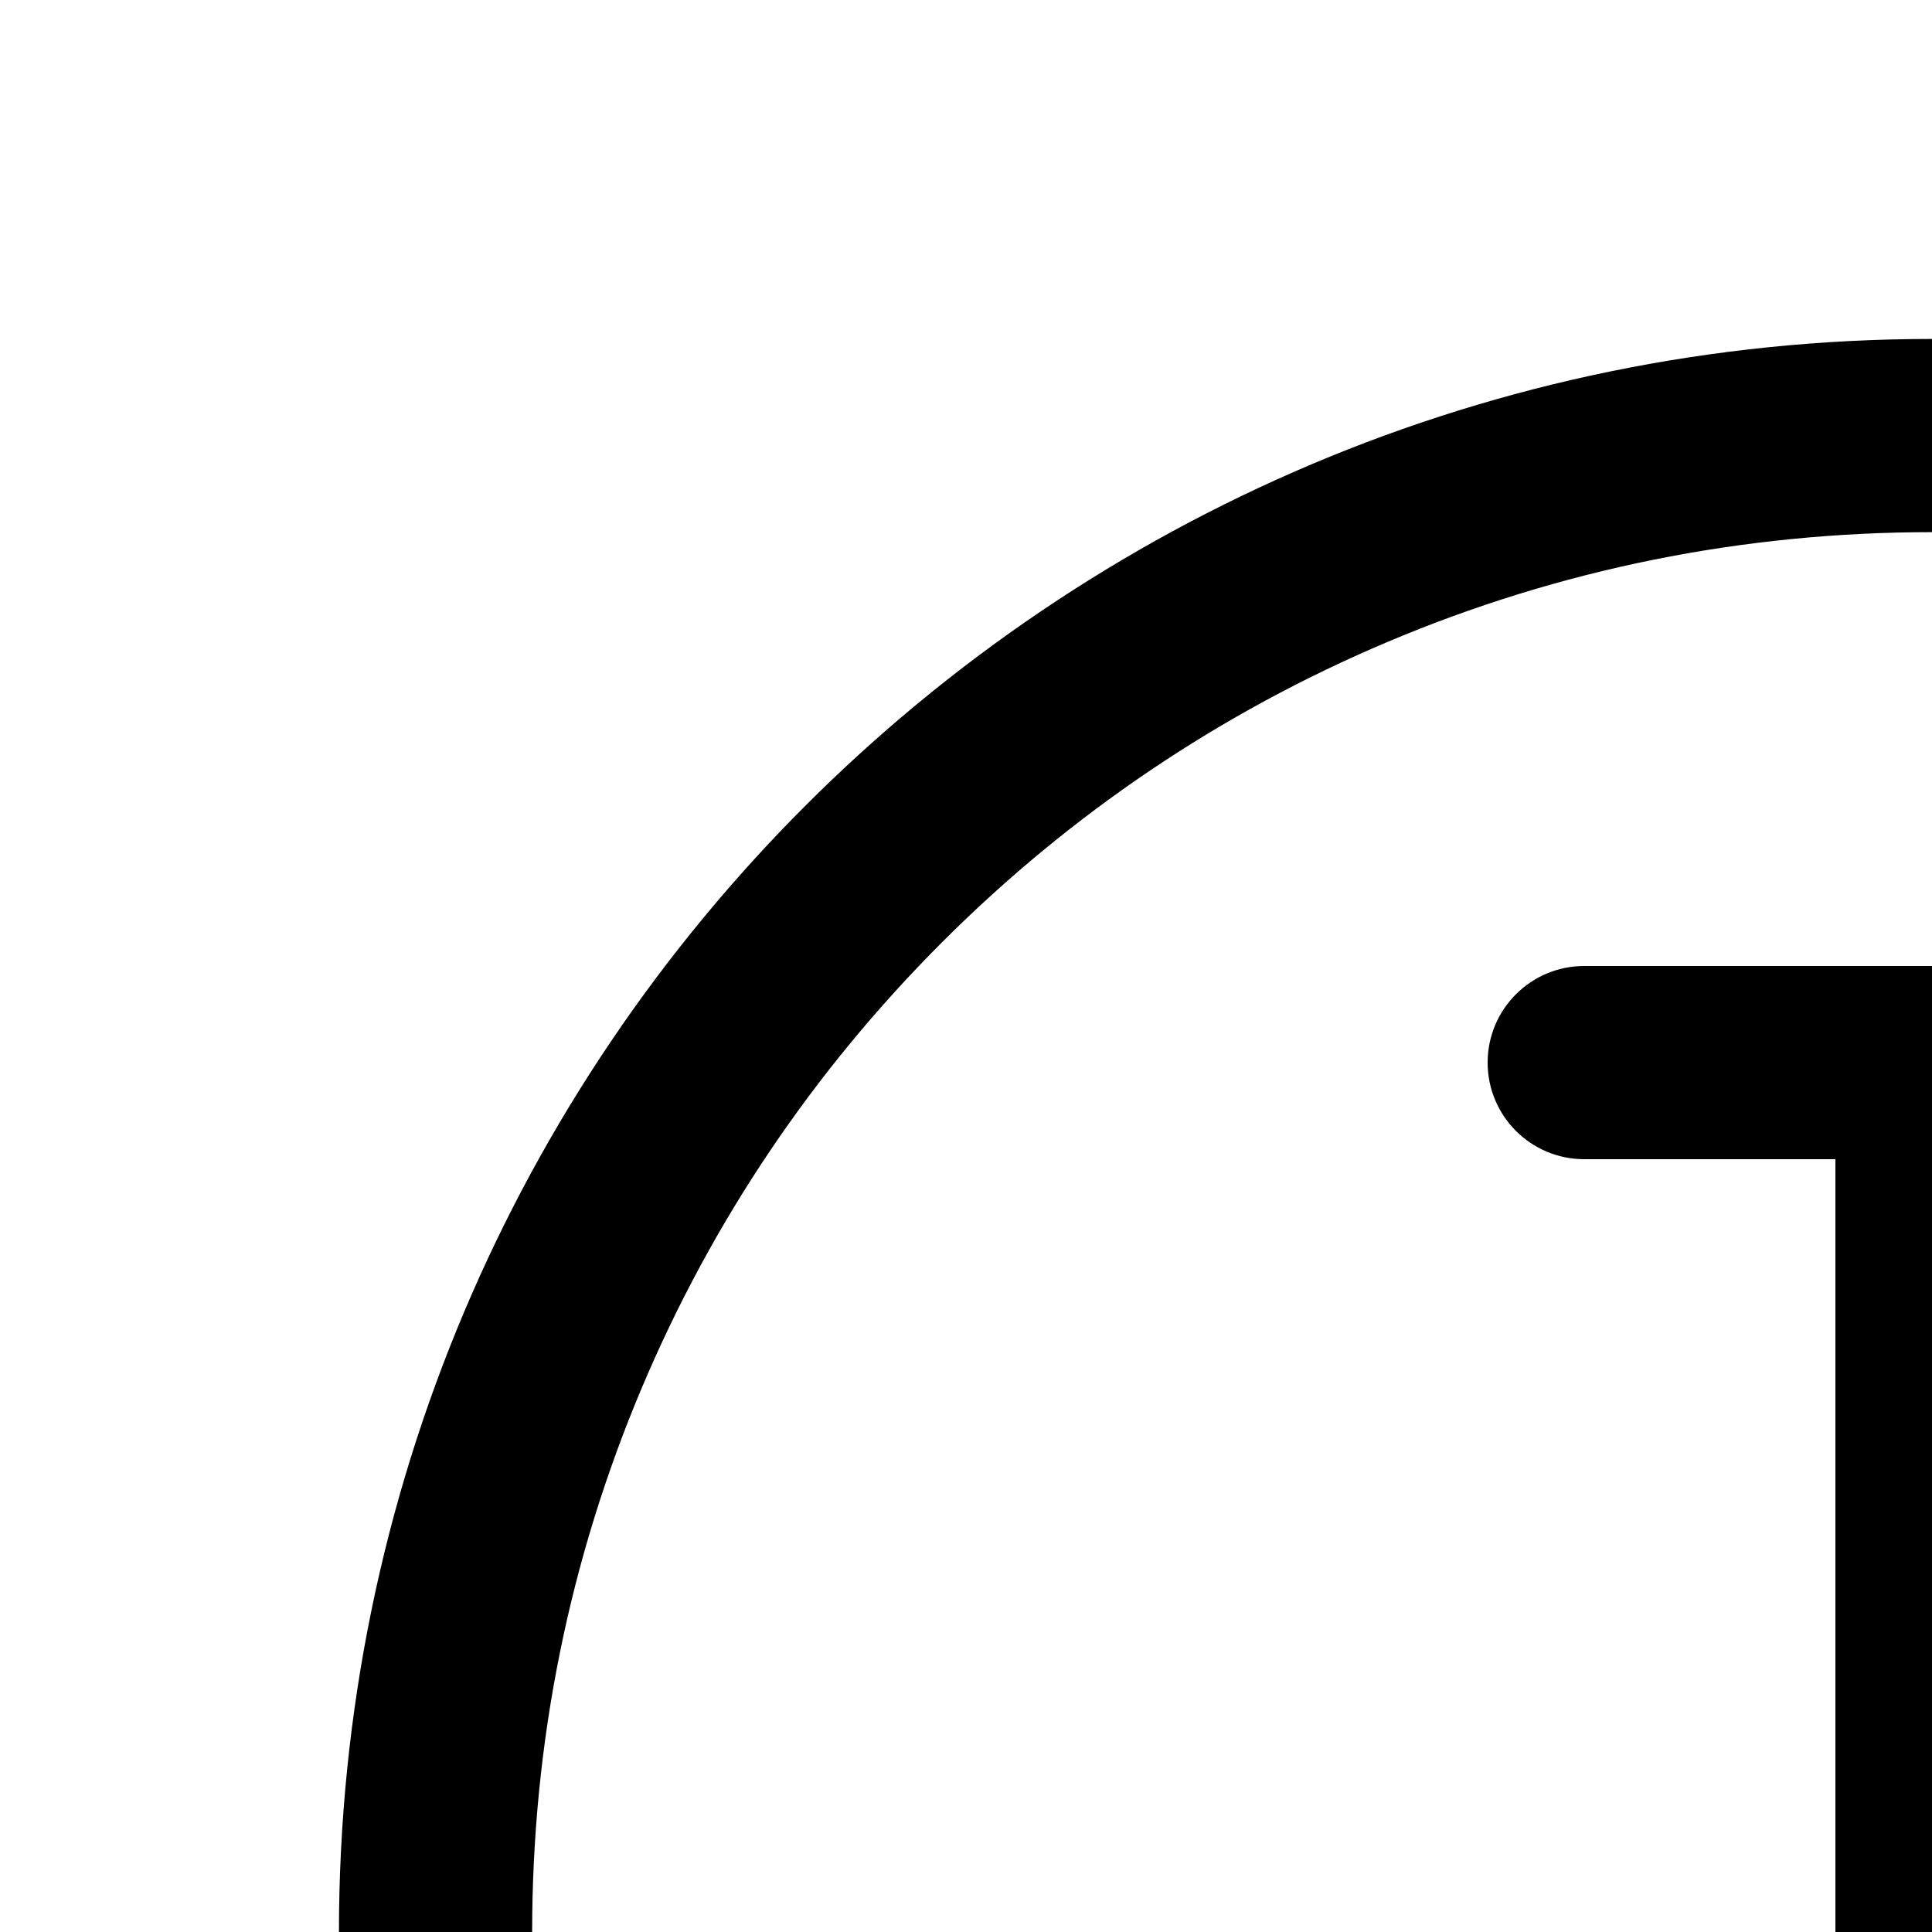
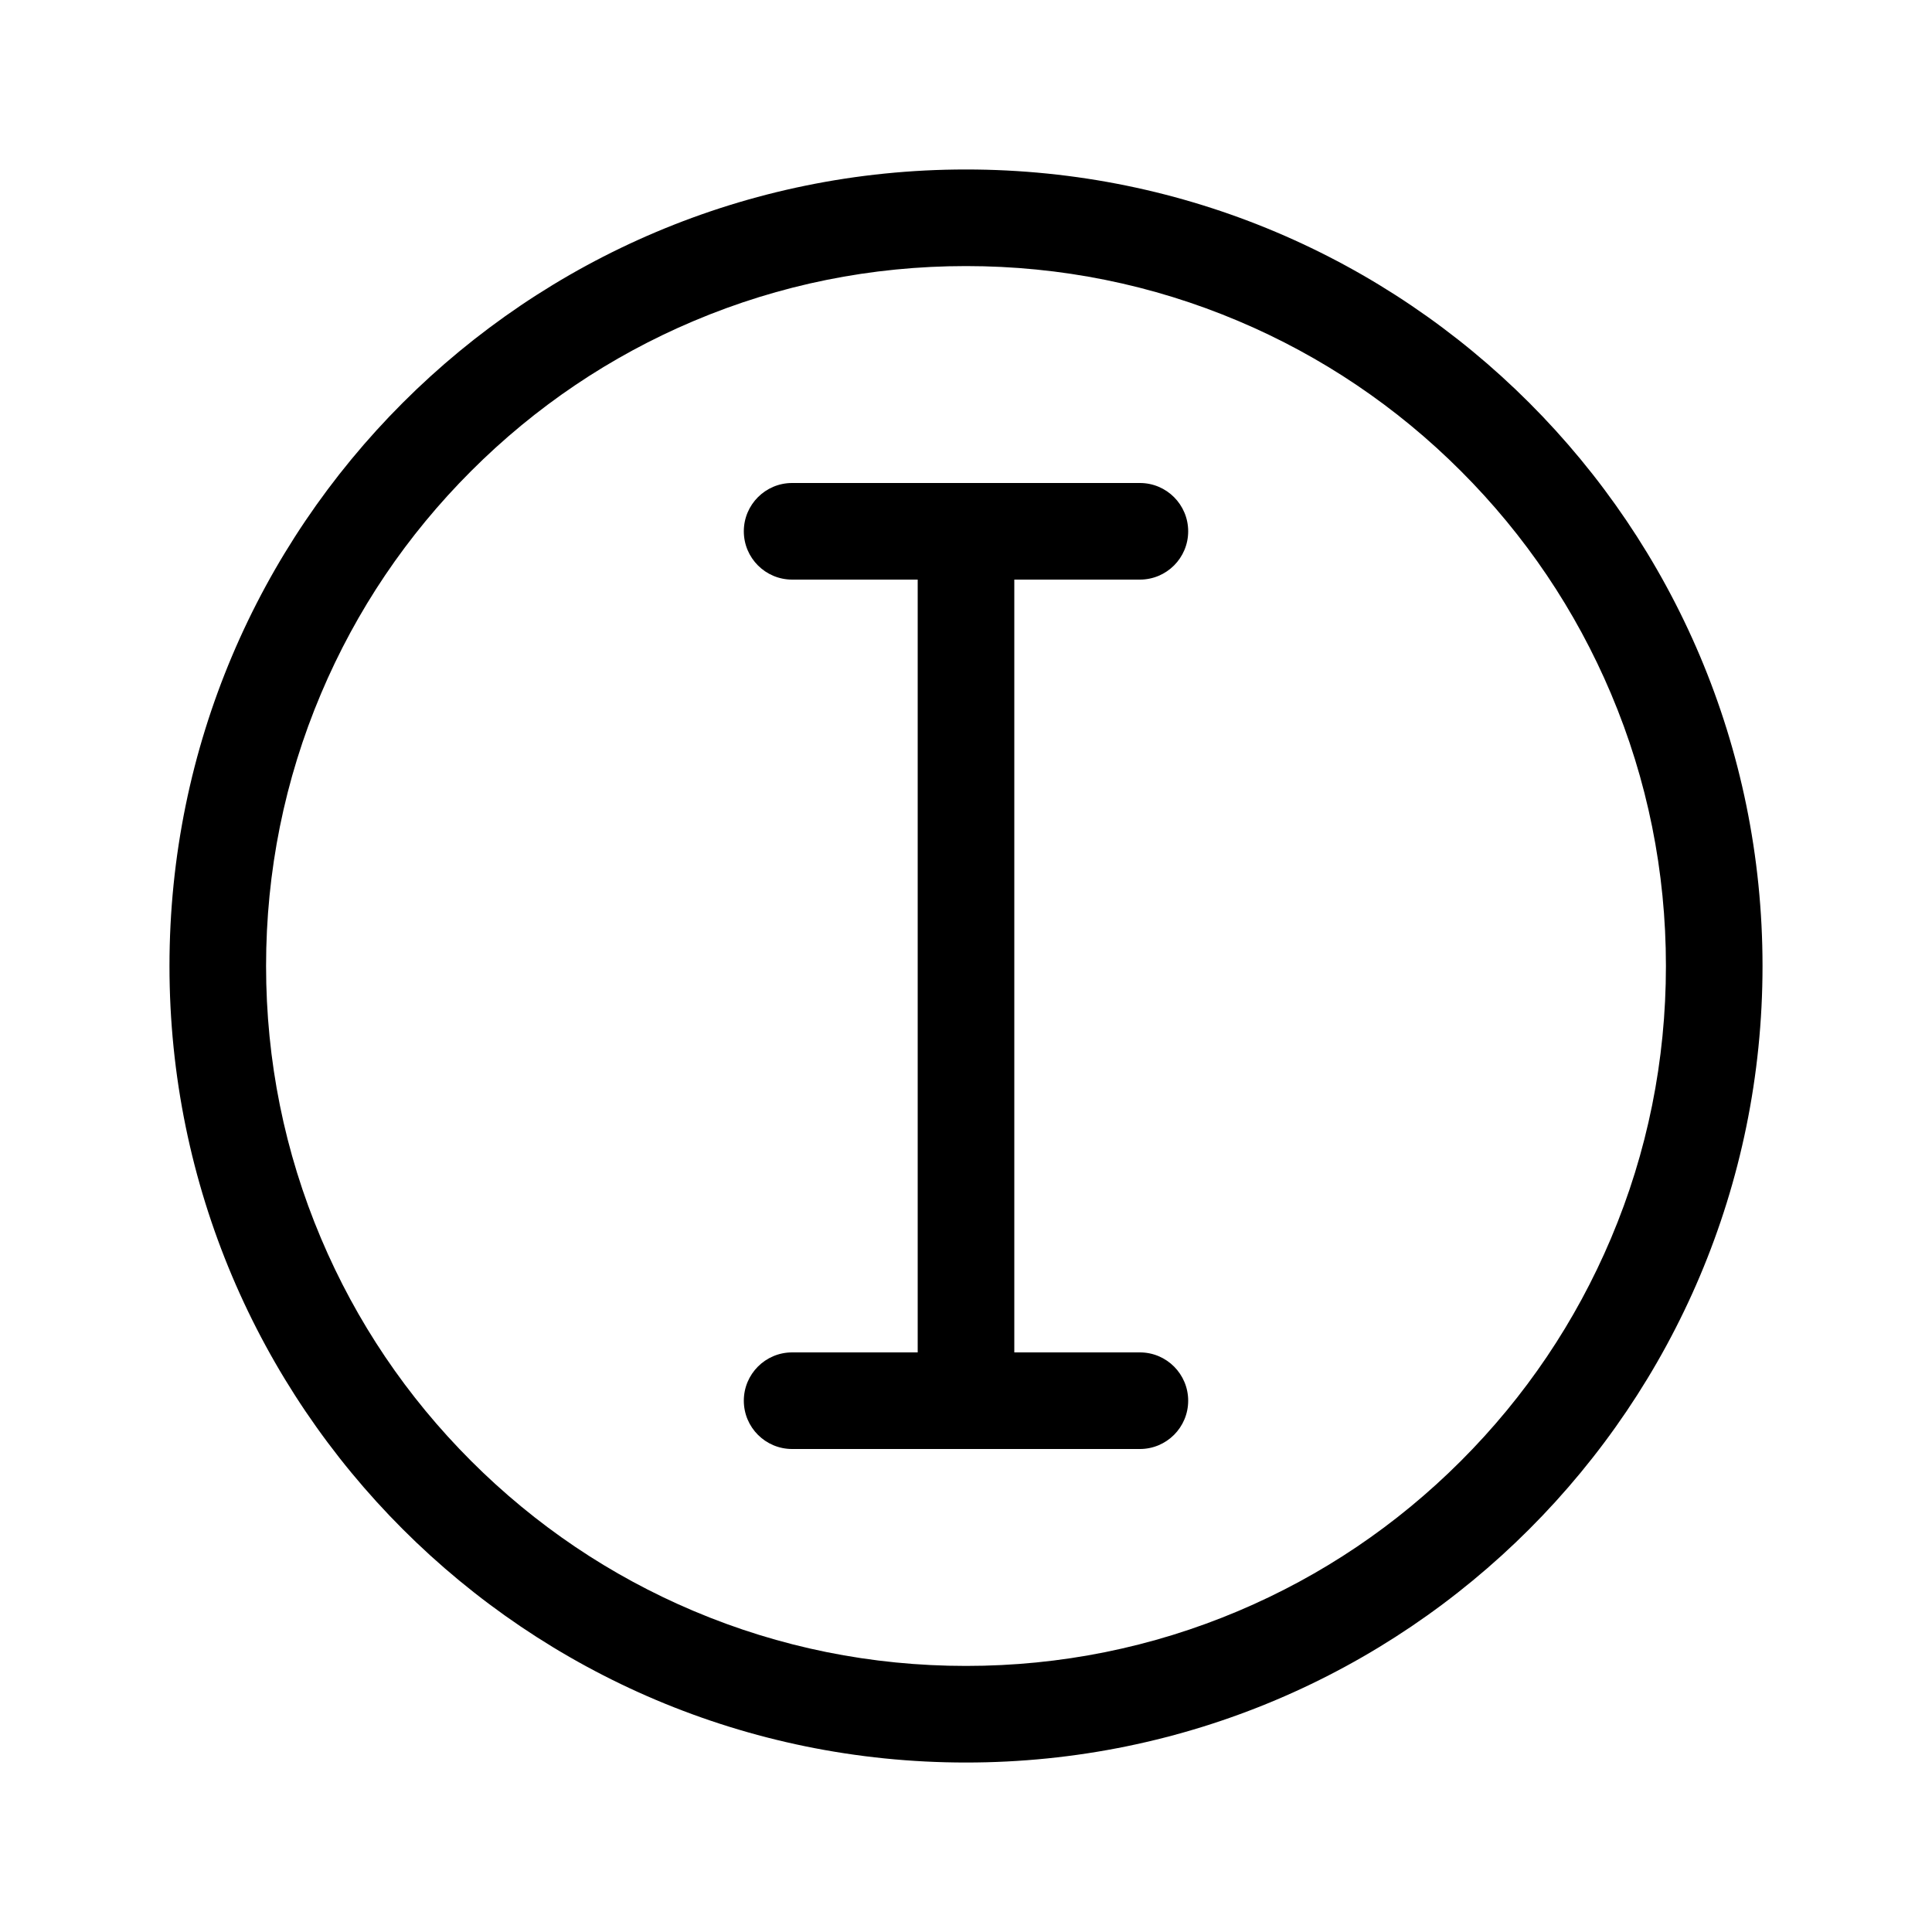
<svg xmlns="http://www.w3.org/2000/svg" viewBox="0 0 500 500">
  <g id="background" display="none">
-     <path d="M500,87.72c-227.7,0-412.28,184.59-412.28,412.28s184.59,412.28,412.28,412.28,412.28-184.59,412.28-412.28S727.7,87.72,500,87.72ZM590,700c13.81,0,25,11.19,25,25s-11.19,25-25,25h-180c-13.81,0-25-11.19-25-25s11.19-25,25-25h65v-400h-65c-13.81,0-25-11.19-25-25s11.19-25,25-25h180c13.81,0,25,11.19,25,25s-11.19,25-25,25h-65v400h65Z" />
+     <path d="M250 43.86c-113.85 0-206.14 92.295-206.14 206.14s92.295 206.14 206.14 206.14 206.14-92.295 206.14-206.14S363.85 43.86 250 43.86ZM295 350c6.905 0 12.5 5.595 12.5 12.5s-5.595 12.5-12.5 12.5h-90c-6.905 0-12.5-5.595-12.5-12.5s5.595-12.5 12.5-12.5h32.5v-200h-32.5c-6.905 0-12.5-5.595-12.5-12.5s5.595-12.5 12.5-12.5h90c6.905 0 12.5 5.595 12.5 12.5s-5.595 12.5-12.5 12.5h-32.5v200h32.5Z" />
  </g>
  <g id="primary">
-     <path d="M500,87.72c-227.7,0-412.28,184.59-412.28,412.28s184.59,412.28,412.28,412.28,412.28-184.59,412.28-412.28S727.7,87.72,500,87.72ZM756.17,756.17c-33.29,33.29-72.04,59.42-115.17,77.66-44.63,18.88-92.07,28.45-141,28.45s-96.37-9.57-141-28.45c-43.13-18.24-81.88-44.37-115.17-77.66s-59.42-72.04-77.66-115.17c-18.88-44.63-28.45-92.07-28.45-141s9.57-96.37,28.45-141c18.24-43.13,44.37-81.88,77.66-115.17s72.04-59.42,115.17-77.66c44.63-18.88,92.07-28.45,141-28.45s96.37,9.57,141,28.45c43.13,18.24,81.88,44.37,115.17,77.66s59.42,72.04,77.66,115.17c18.88,44.63,28.45,92.07,28.45,141s-9.57,96.37-28.45,141c-18.24,43.13-44.37,81.88-77.66,115.17Z" />
-     <path d="M590,300c13.81,0,25-11.19,25-25s-11.19-25-25-25h-180c-13.81,0-25,11.19-25,25s11.19,25,25,25h65v400h-65c-13.81,0-25,11.19-25,25s11.19,25,25,25h180c13.81,0,25-11.19,25-25s-11.19-25-25-25h-65v-400h65Z" />
+     <path d="M250 43.86c-113.85 0-206.14 92.295-206.14 206.14s92.295 206.14 206.14 206.14 206.14-92.295 206.14-206.14S363.85 43.86 250 43.86ZM378.085 378.085c-16.645 16.645-36.02 29.71-57.585 38.83-22.315 9.44-46.035 14.225-70.5 14.225s-48.185-4.785-70.5-14.225c-21.565-9.12-40.94-22.185-57.585-38.83s-29.71-36.02-38.83-57.585c-9.44-22.315-14.225-46.035-14.225-70.5s4.785-48.185 14.225-70.5c9.12-21.565 22.185-40.94 38.83-57.585s36.02-29.71 57.585-38.83c22.315-9.44 46.035-14.225 70.5-14.225s48.185 4.785 70.5 14.225c21.565 9.12 40.94 22.185 57.585 38.83s29.71 36.02 38.83 57.585c9.44 22.315 14.225 46.035 14.225 70.5s-4.785 48.185-14.225 70.5c-9.12 21.565-22.185 40.94-38.83 57.585Z" />
+     <path d="M295 150c6.905 0 12.5-5.595 12.5-12.5s-5.595-12.5-12.5-12.5h-90c-6.905 0-12.5 5.595-12.5 12.5s5.595 12.5 12.5 12.5h32.5v200h-32.5c-6.905 0-12.5 5.595-12.5 12.5s5.595 12.5 12.5 12.5h90c6.905 0 12.5-5.595 12.5-12.5s-5.595-12.5-12.5-12.5h-32.5v-200h32.5Z" />
  </g>
</svg>
